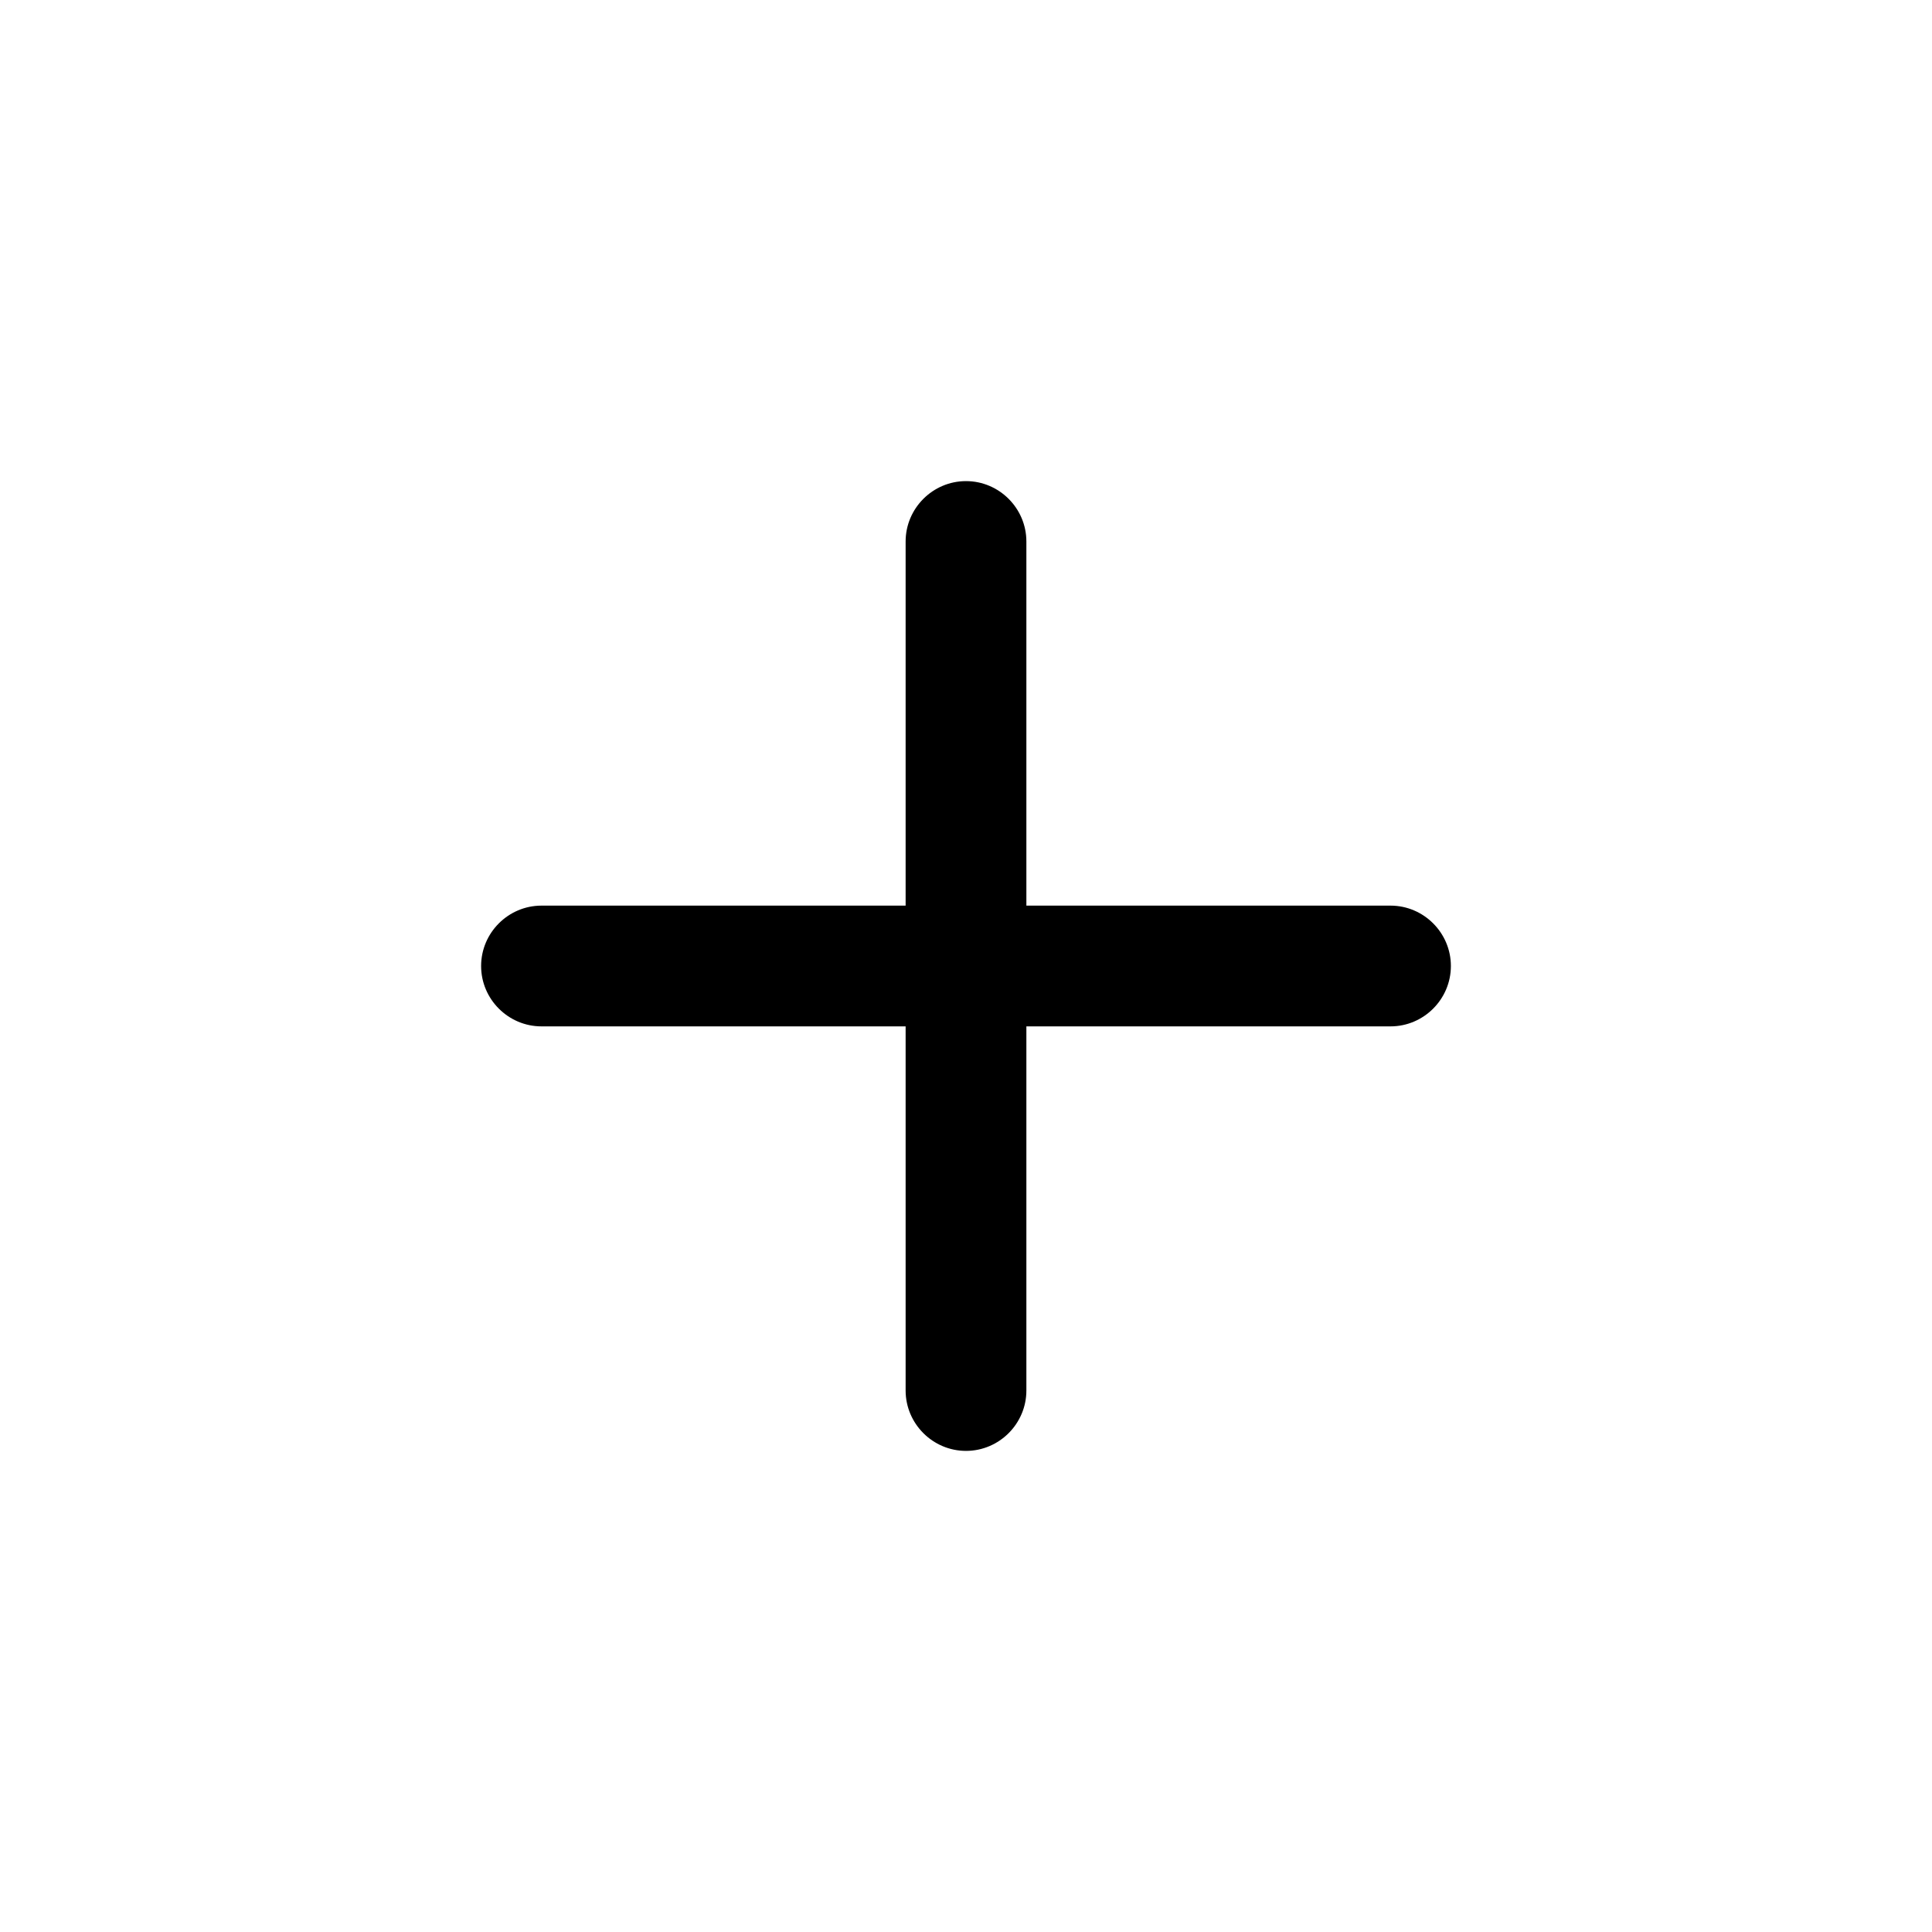
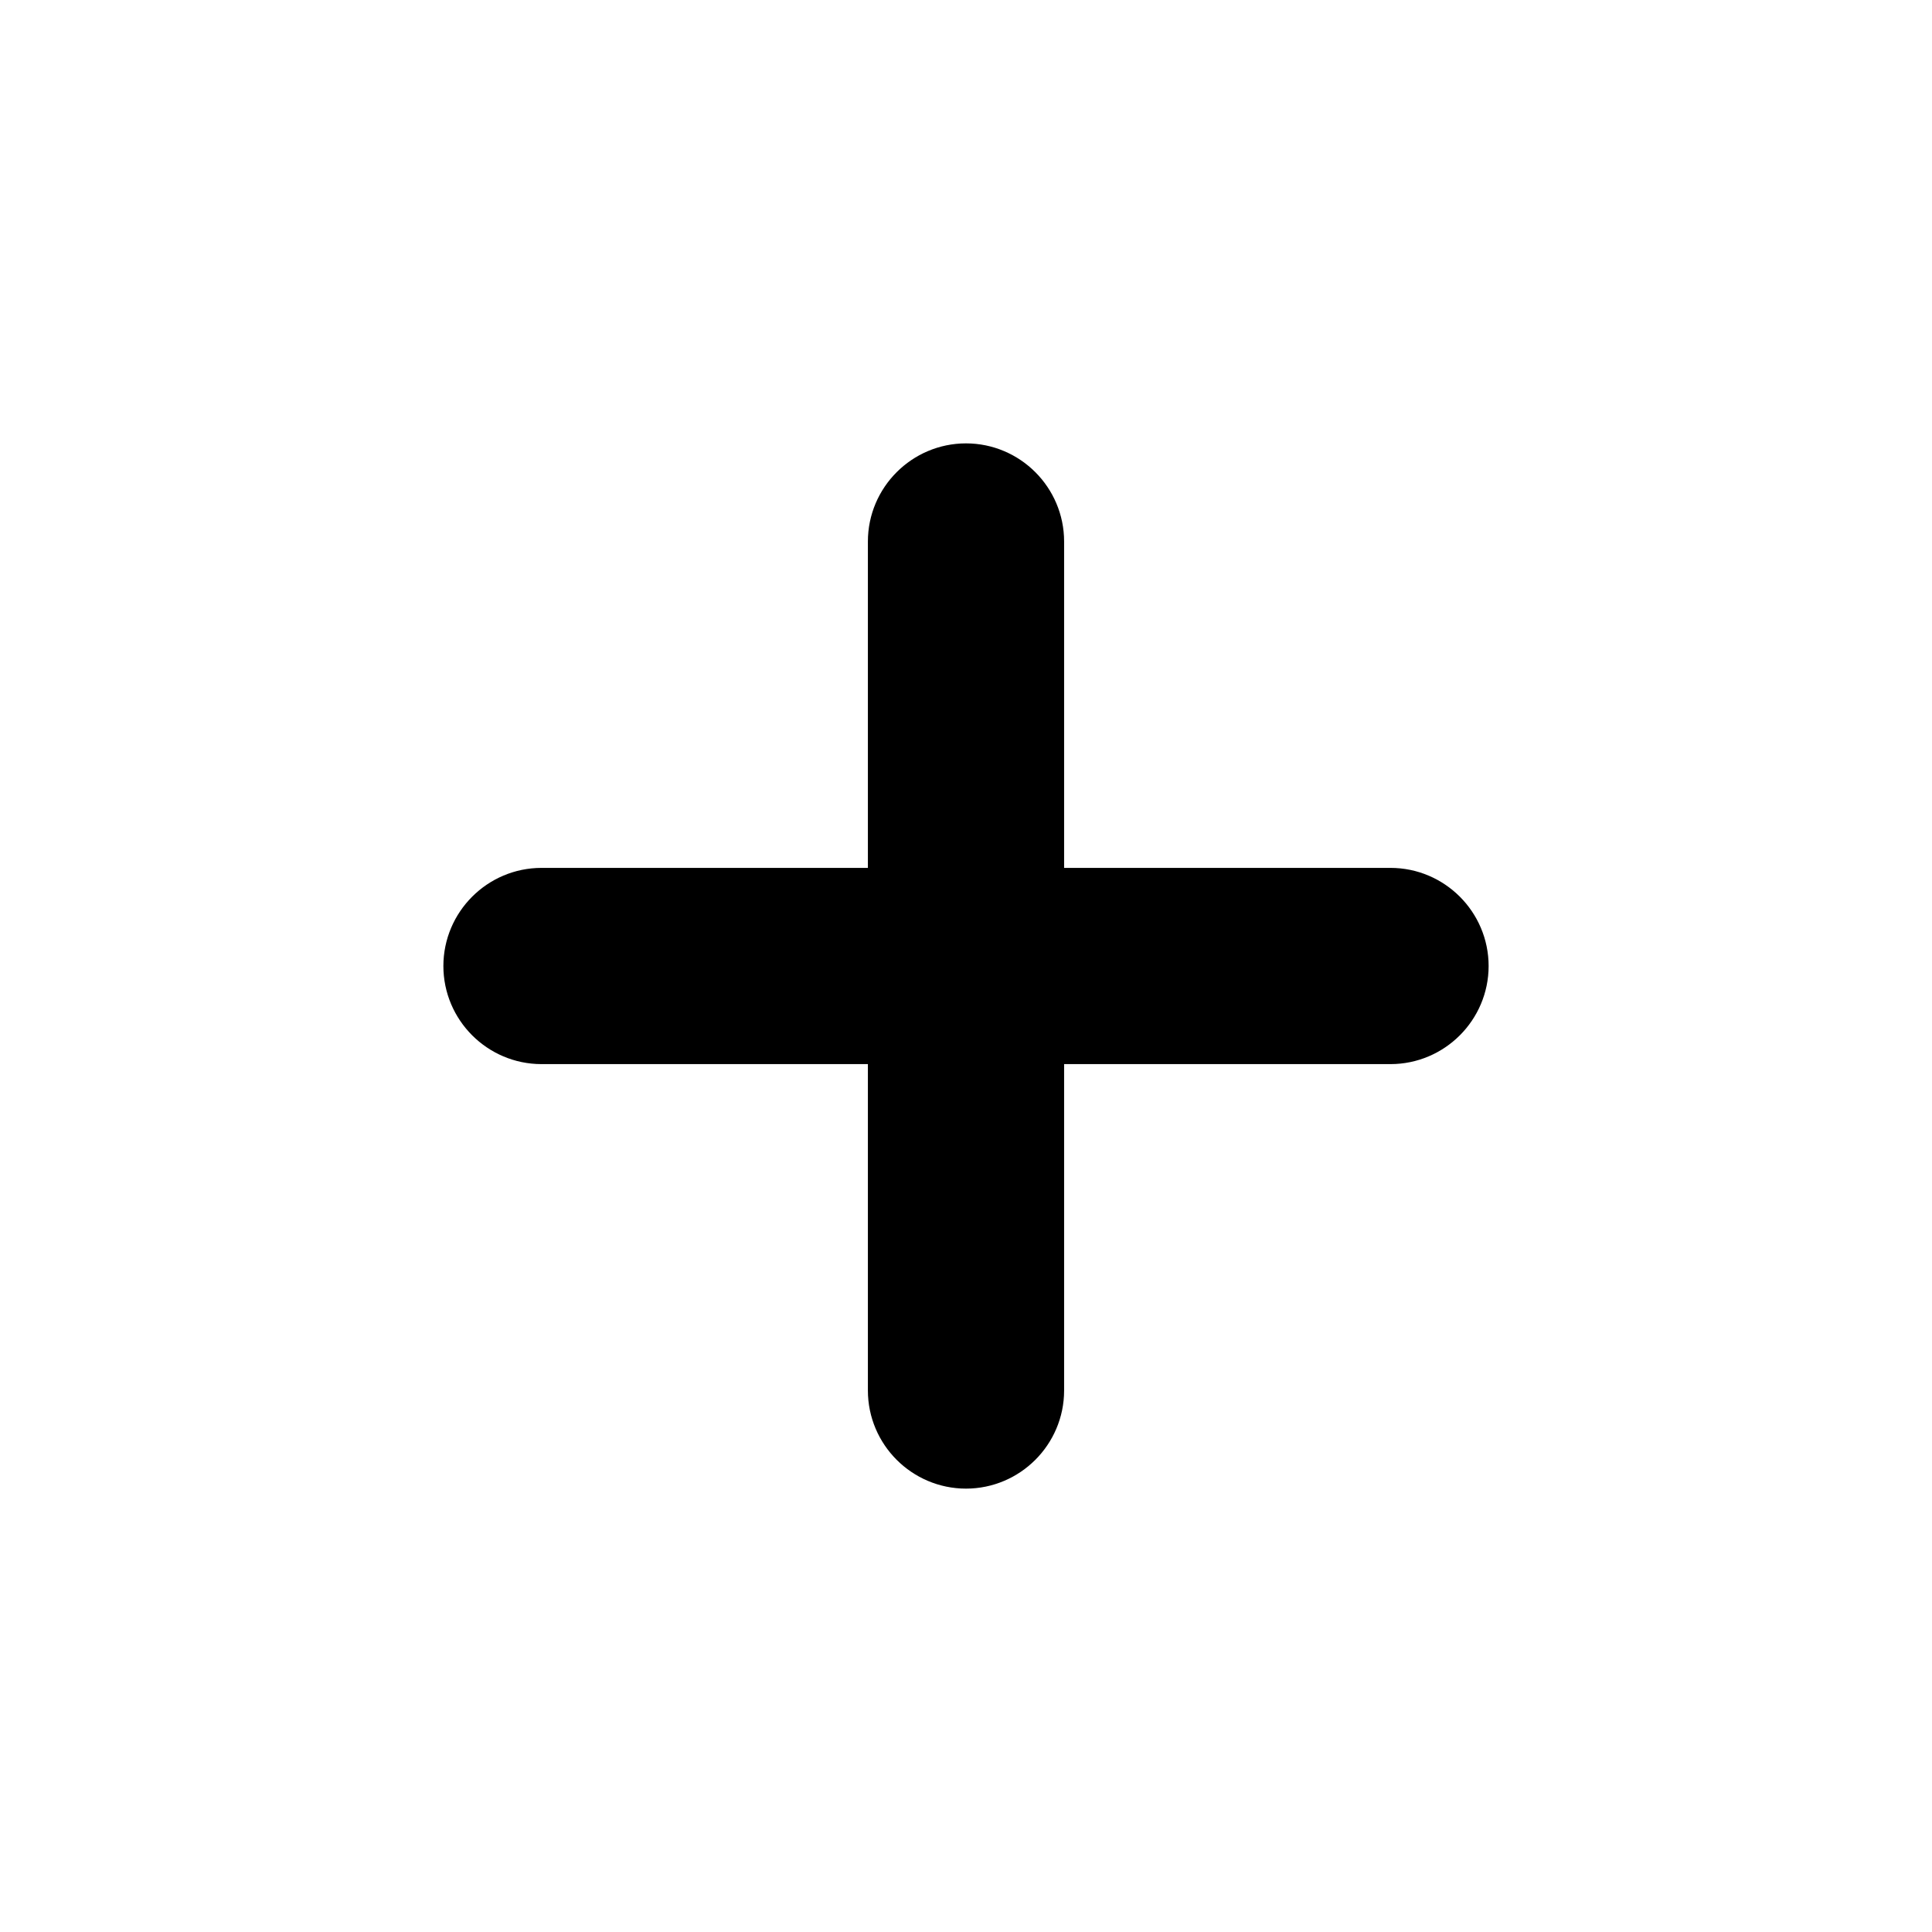
- <svg xmlns="http://www.w3.org/2000/svg" viewBox="0 0 512 512">
-   <path d="M368.5 240H272v-96.5c0-8.8-7.2-16-16-16s-16 7.2-16 16V240h-96.5c-8.8 0-16 7.2-16 16 0 4.4 1.8 8.4 4.7 11.3 2.9 2.9 6.9 4.7 11.3 4.7H240v96.5c0 4.4 1.8 8.4 4.7 11.3 2.9 2.9 6.9 4.7 11.3 4.7 8.8 0 16-7.2 16-16V272h96.5c8.8 0 16-7.2 16-16s-7.2-16-16-16z" />
+ <svg xmlns="http://www.w3.org/2000/svg" version="1.1" id="レイヤー_1" x="0px" y="0px" width="512px" height="512px" viewBox="0 0 512 512" enable-background="new 0 0 512 512" xml:space="preserve">
+   <path stroke="#000000" stroke-width="20" stroke-miterlimit="10" d="M368.5,240H272v-96.5c0-8.8-7.2-16-16-16s-16,7.2-16,16V240  h-96.5c-8.8,0-16,7.2-16,16c0,4.4,1.8,8.4,4.7,11.3s6.9,4.7,11.3,4.7H240v96.5c0,4.4,1.8,8.4,4.7,11.3s6.9,4.7,11.3,4.7  c8.8,0,16-7.2,16-16V272h96.5c8.8,0,16-7.2,16-16S377.3,240,368.5,240z" />
</svg>
